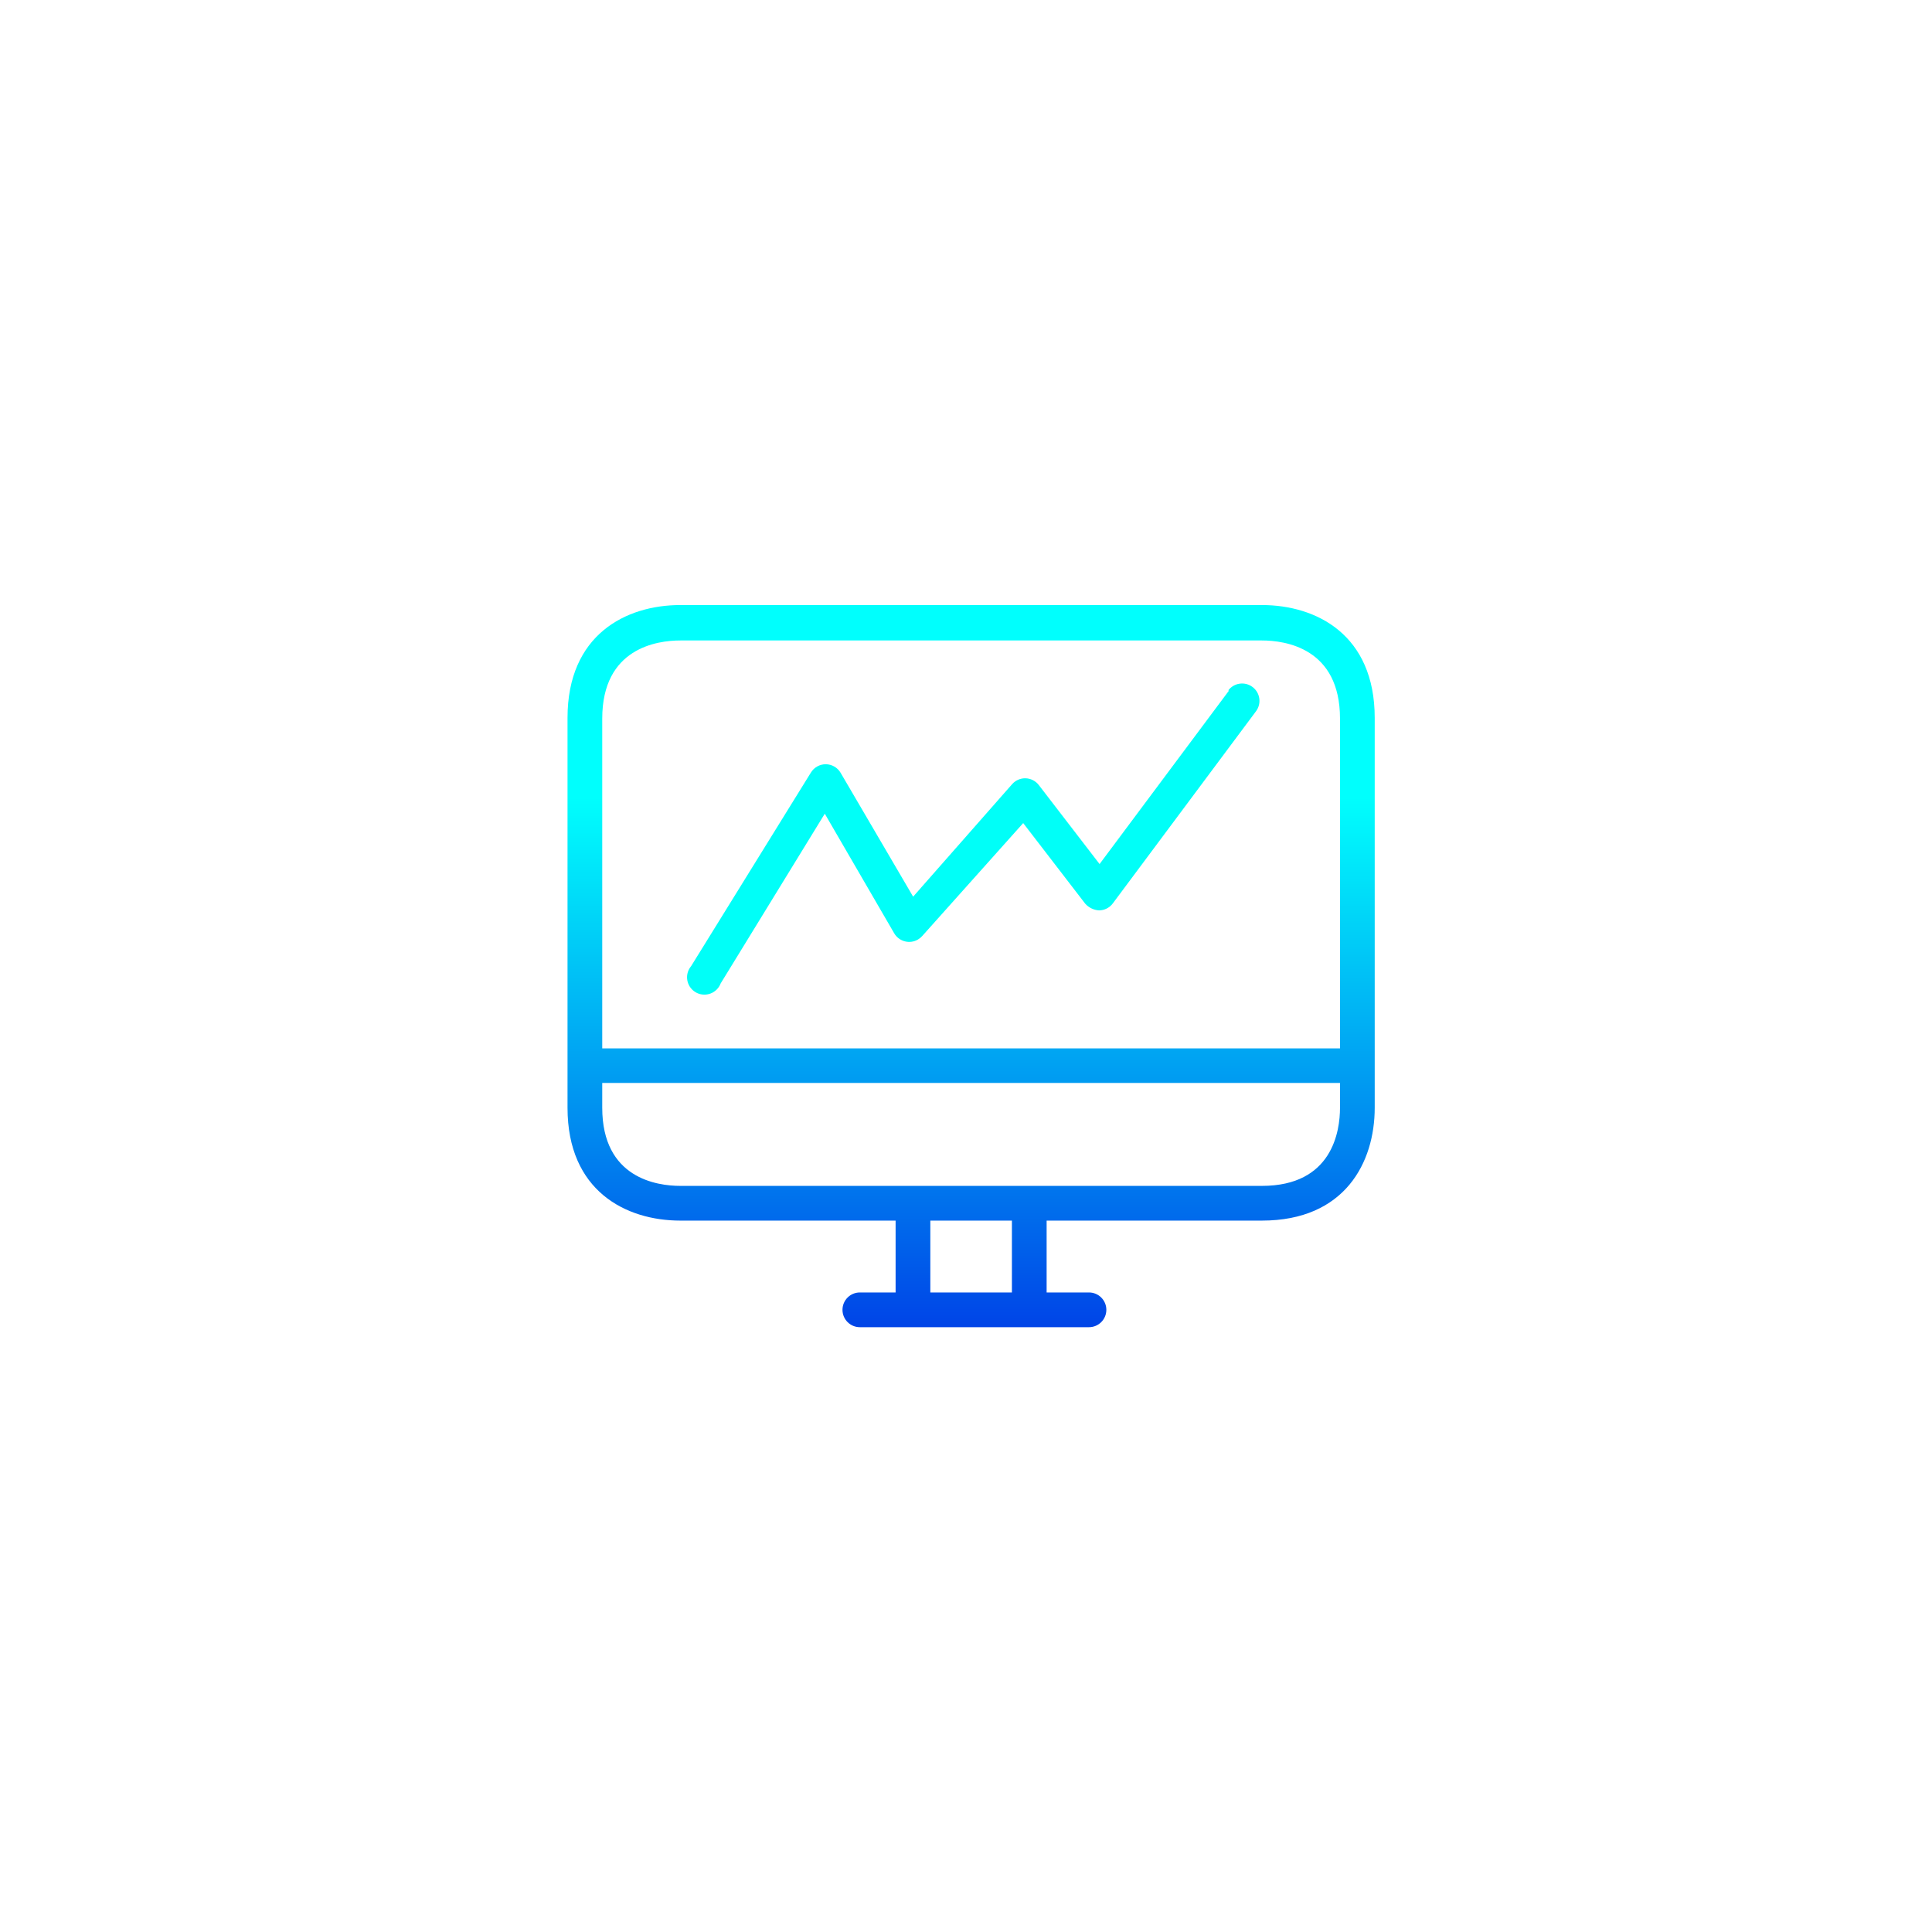
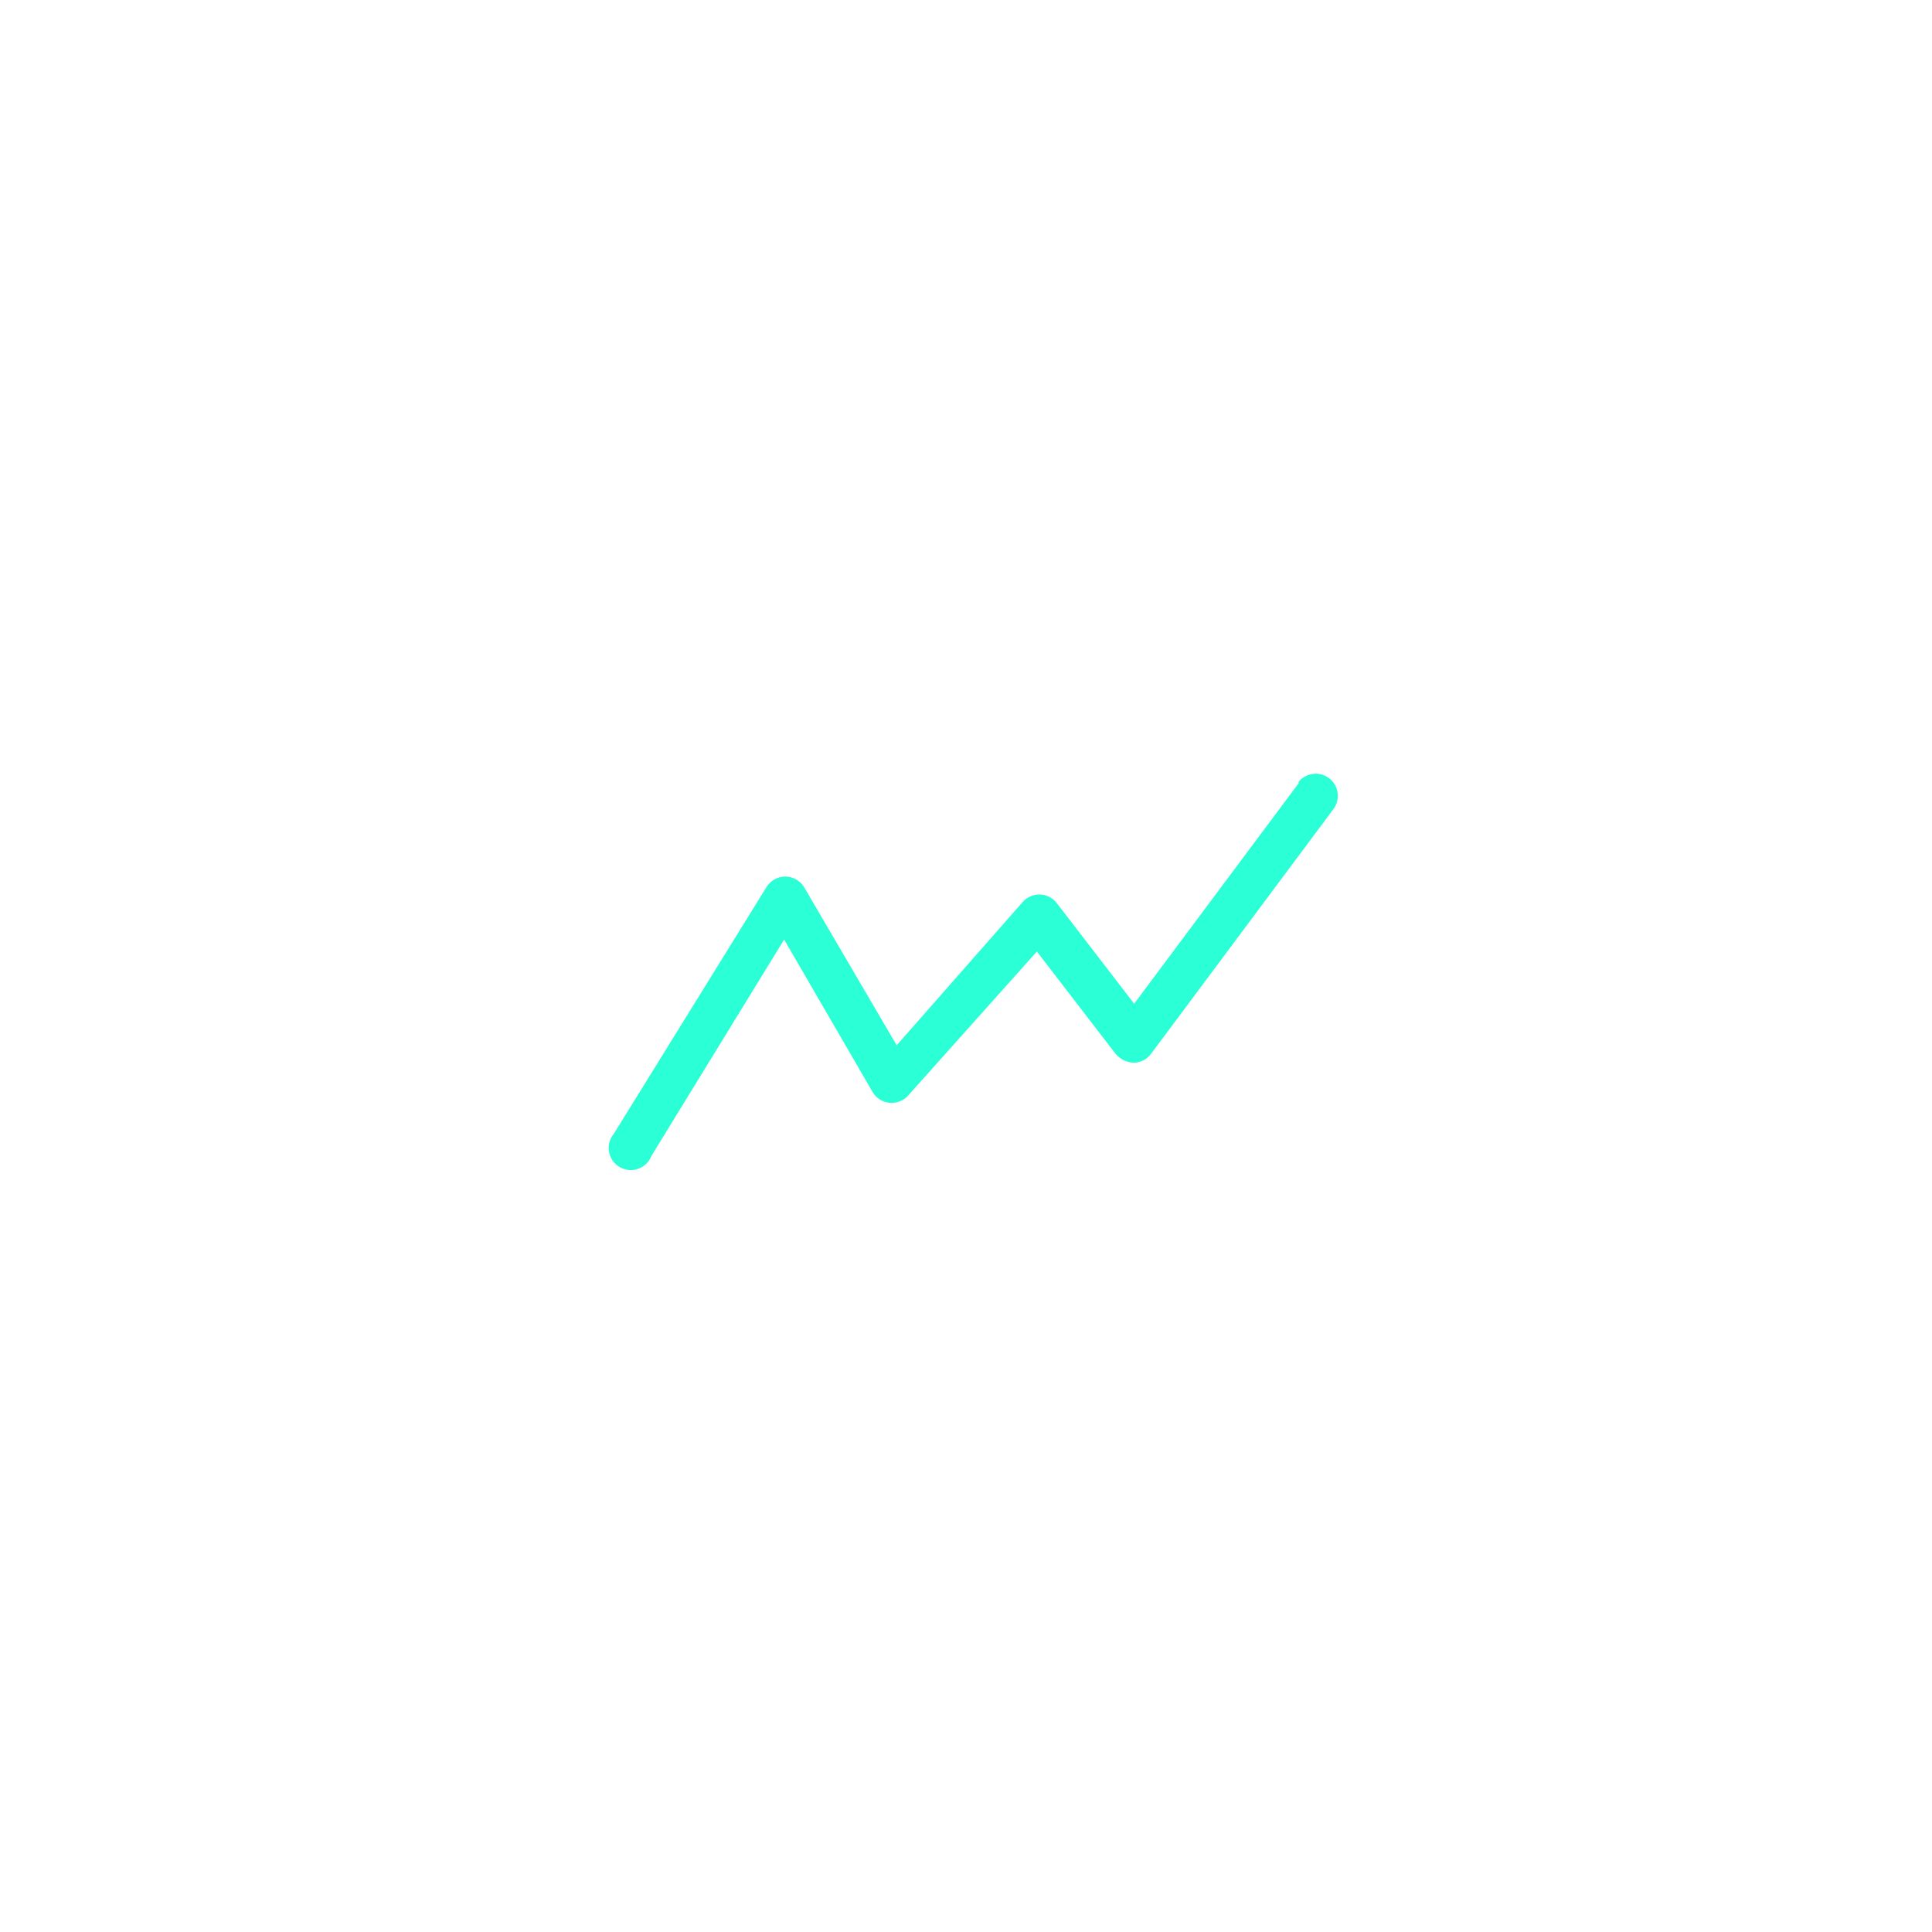
<svg xmlns="http://www.w3.org/2000/svg" width="160px" height="160px" viewBox="0 0 160 160" version="1.1">
-   <defs>
-     <linearGradient x1="50%" y1="26.693%" x2="50%" y2="100%" id="linearGradient-1">
-       <stop stop-color="#00FFFD" offset="0%" />
-       <stop stop-color="#0044E7" offset="100%" />
-     </linearGradient>
-   </defs>
+   <defs />
  <g id="Page-1" stroke="none" stroke-width="1" fill="none" fill-rule="evenodd">
-     <g id="box1">
-       <g id="computer" transform="translate(47, 50)">
-         <path d="M57.504,0.108 L9.344,0.108 C4.83,0.108 2.84217094e-14,2.566 2.84217094e-14,9.452 L2.84217094e-14,41.74 C2.84217094e-14,48.626 4.83,51.085 9.344,51.085 L27.17,51.085 L27.17,57.036 L24.209,57.036 C23.415,57.036 22.771,57.68 22.771,58.474 C22.771,59.268 23.415,59.912 24.209,59.912 L43.185,59.912 C43.979,59.912 44.623,59.268 44.623,58.474 C44.623,57.68 43.979,57.036 43.185,57.036 L39.677,57.036 L39.677,51.085 L57.504,51.085 C64.39,51.085 66.848,46.254 66.848,41.74 L66.848,9.452 C66.848,2.566 62.018,0.108 57.504,0.108 Z M36.802,57.036 L30.046,57.036 L30.046,51.085 L36.802,51.085 L36.802,57.036 Z M63.973,41.74 C63.973,43.681 63.34,48.21 57.504,48.21 L9.344,48.21 C7.404,48.21 2.875,47.577 2.875,41.74 L2.875,39.685 L63.973,39.685 L63.973,41.74 Z M63.973,36.824 L2.875,36.824 L2.875,9.51 C2.875,3.673 7.404,3.041 9.344,3.041 L57.504,3.041 C59.444,3.041 63.973,3.673 63.973,9.51 L63.973,36.824 Z" id="Shape" fill="url(#linearGradient-1)" />
-         <path d="M56.729,6.893 C56.094,6.416 55.193,6.544 54.716,7.179 C54.716,7.179 54.715,7.18 54.715,7.181 L54.787,7.181 L44.062,21.557 L39.031,15.016 C38.769,14.675 38.368,14.469 37.938,14.455 C37.51,14.443 37.099,14.622 36.817,14.944 L28.622,24.259 L22.613,13.995 C22.357,13.563 21.894,13.296 21.391,13.291 C20.887,13.288 20.417,13.549 20.155,13.981 L10.236,30.01 C9.725,30.618 9.804,31.525 10.412,32.035 C11.021,32.546 11.927,32.466 12.438,31.858 C12.541,31.736 12.622,31.597 12.68,31.447 L21.305,17.388 L27.055,27.293 C27.456,27.978 28.337,28.208 29.022,27.807 C29.152,27.731 29.27,27.635 29.37,27.523 L37.737,18.164 L42.869,24.834 C43.163,25.167 43.576,25.368 44.019,25.395 C44.466,25.391 44.886,25.178 45.155,24.82 L57.015,8.906 C57.492,8.271 57.364,7.37 56.729,6.893 Z" id="Shape" fill="#00FFF8" />
+     <g id="box1" fill="#2AFFD6">
+       <g id="computer" transform="translate(50, 64)">
+         <path d="M60.063,0.444 C59.254,-0.164 58.106,-0.001 57.499,0.808 C57.498,0.809 57.498,0.809 57.497,0.81 L57.589,0.81 L43.927,19.123 L37.518,10.791 C37.184,10.357 36.673,10.094 36.126,10.077 C35.581,10.061 35.057,10.289 34.697,10.699 L24.259,22.566 L16.604,9.491 C16.278,8.94 15.688,8.6 15.048,8.593 C14.405,8.59 13.807,8.923 13.473,9.472 L0.837,29.891 C0.186,30.666 0.287,31.821 1.062,32.471 C1.837,33.122 2.992,33.021 3.642,32.246 C3.773,32.09 3.877,31.913 3.95,31.722 L14.938,13.812 L22.263,26.43 C22.774,27.303 23.895,27.597 24.768,27.086 C24.934,26.989 25.083,26.866 25.211,26.723 L35.869,14.801 L42.407,23.298 C42.781,23.722 43.308,23.979 43.872,24.013 C44.442,24.007 44.977,23.736 45.319,23.28 L60.427,3.008 C61.034,2.199 60.871,1.051 60.063,0.444 Z" id="Shape" />
      </g>
    </g>
  </g>
</svg>
